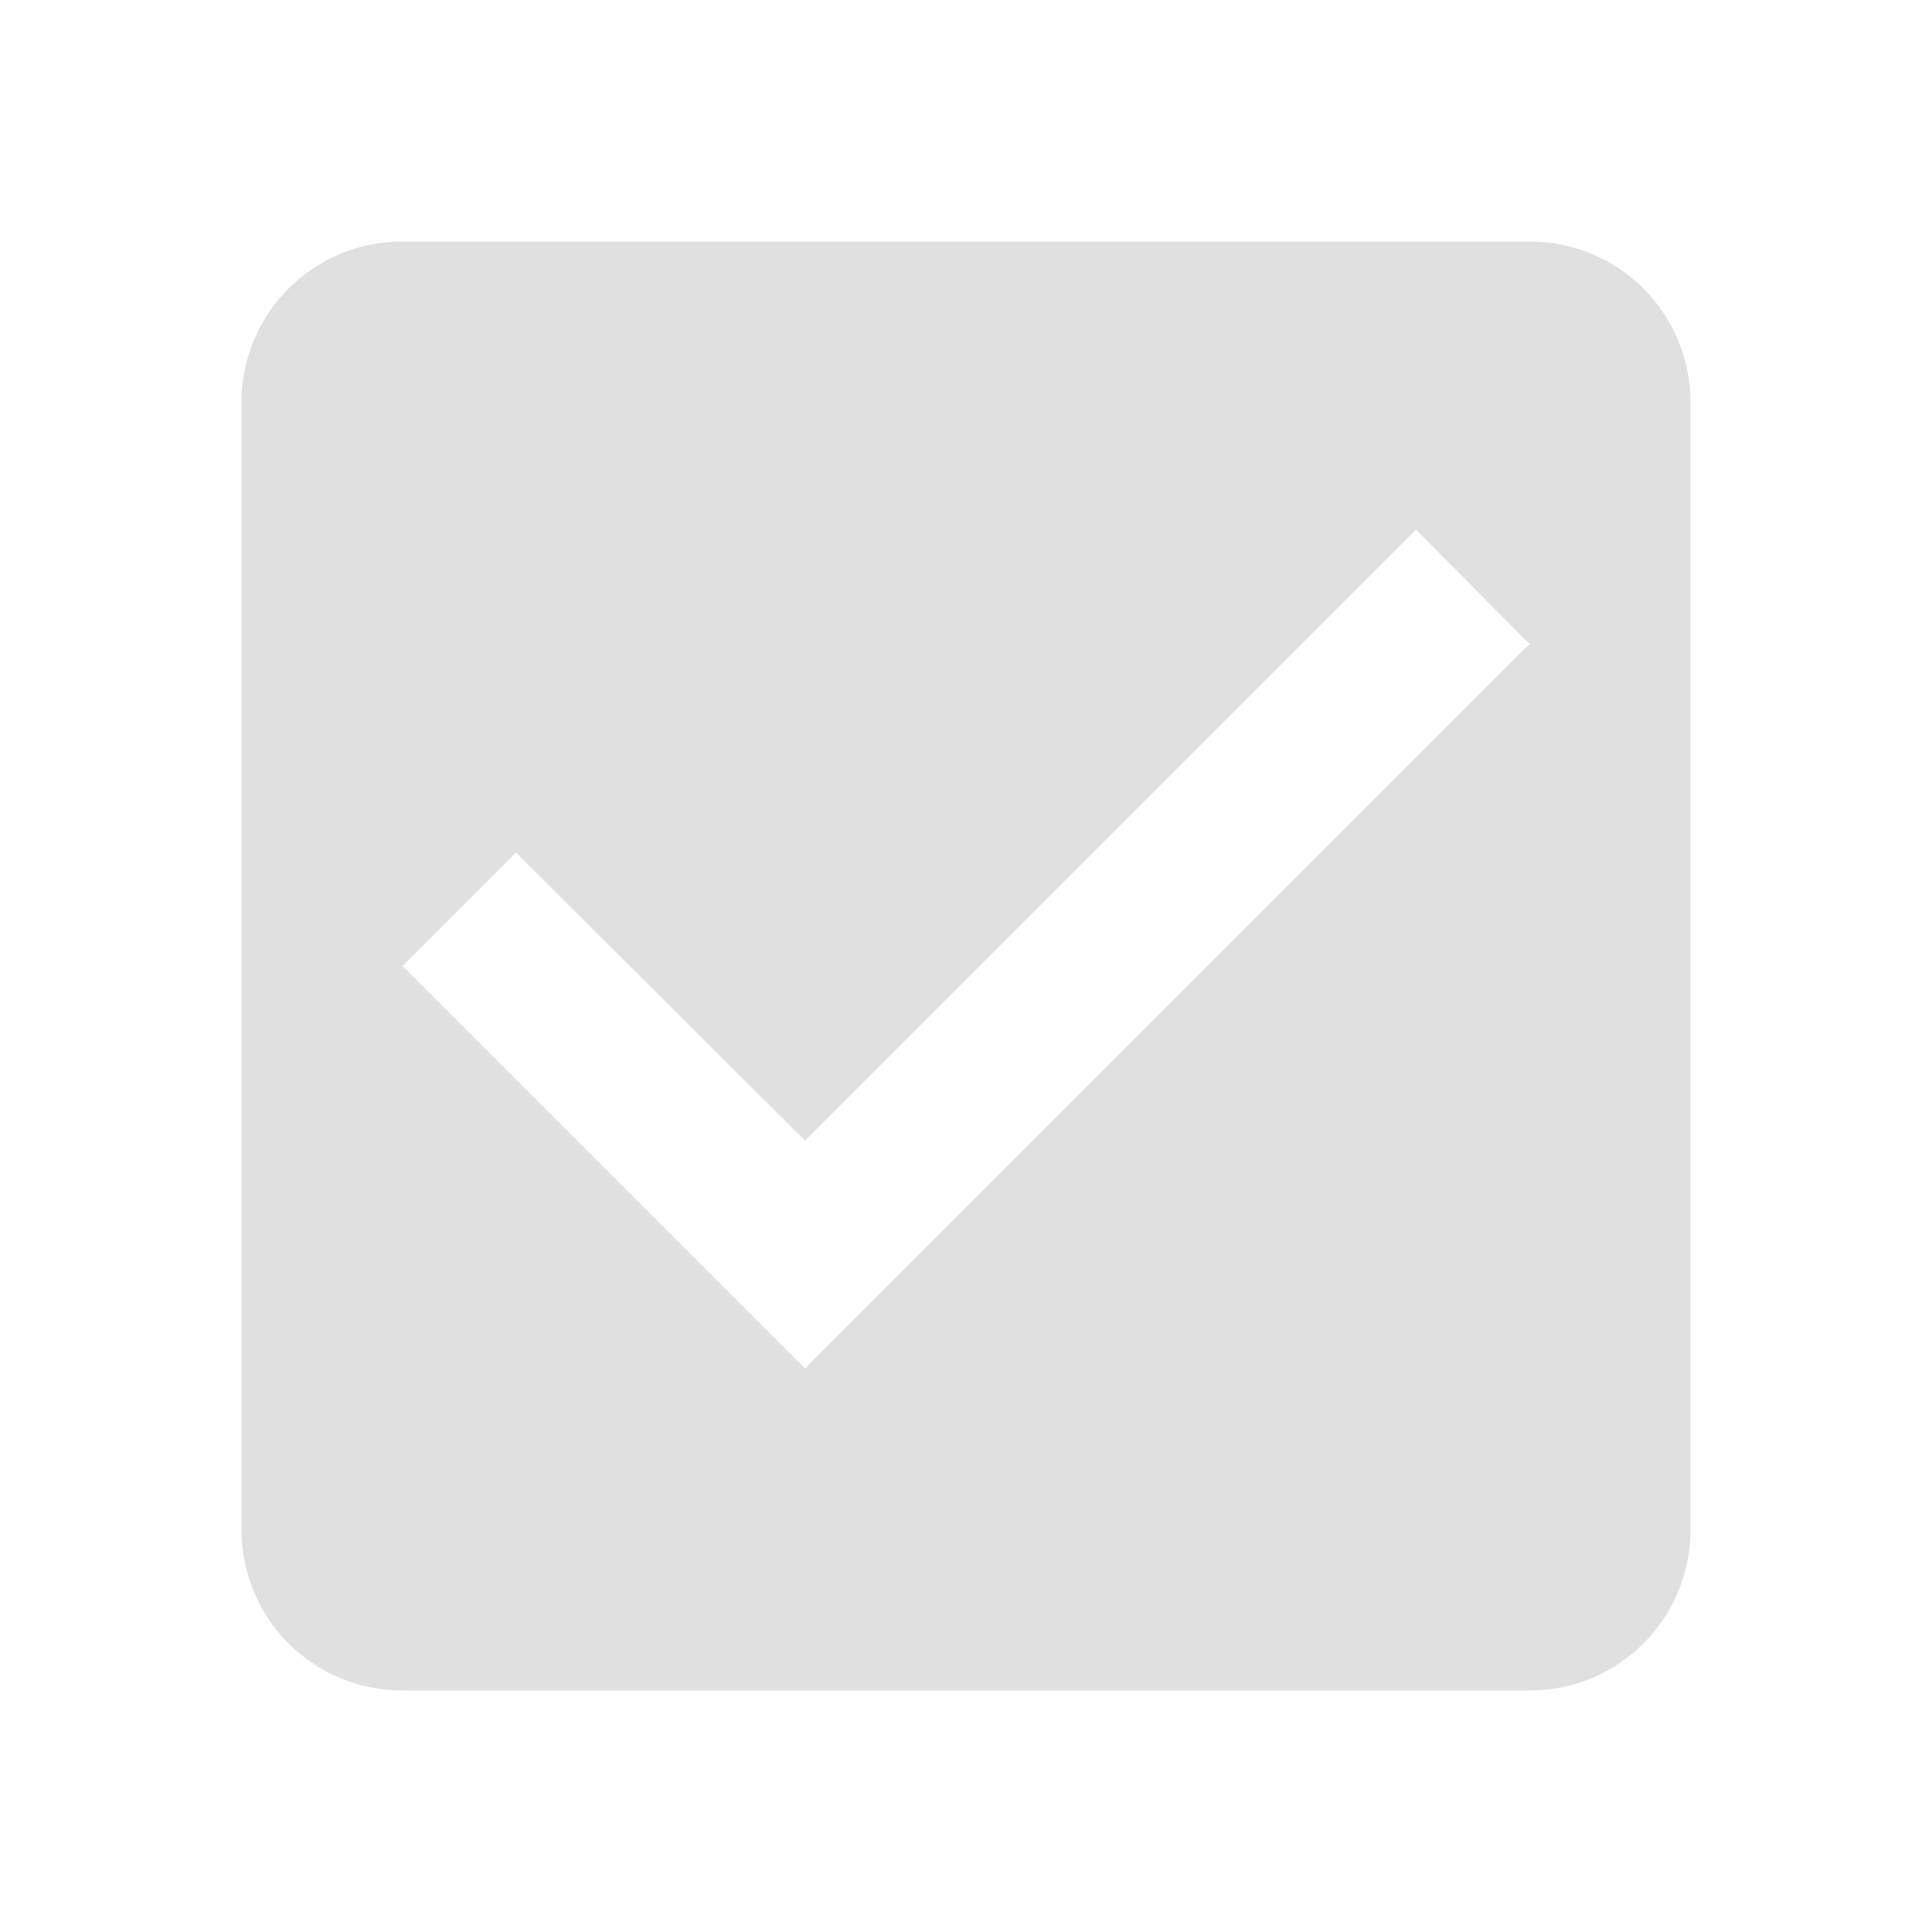
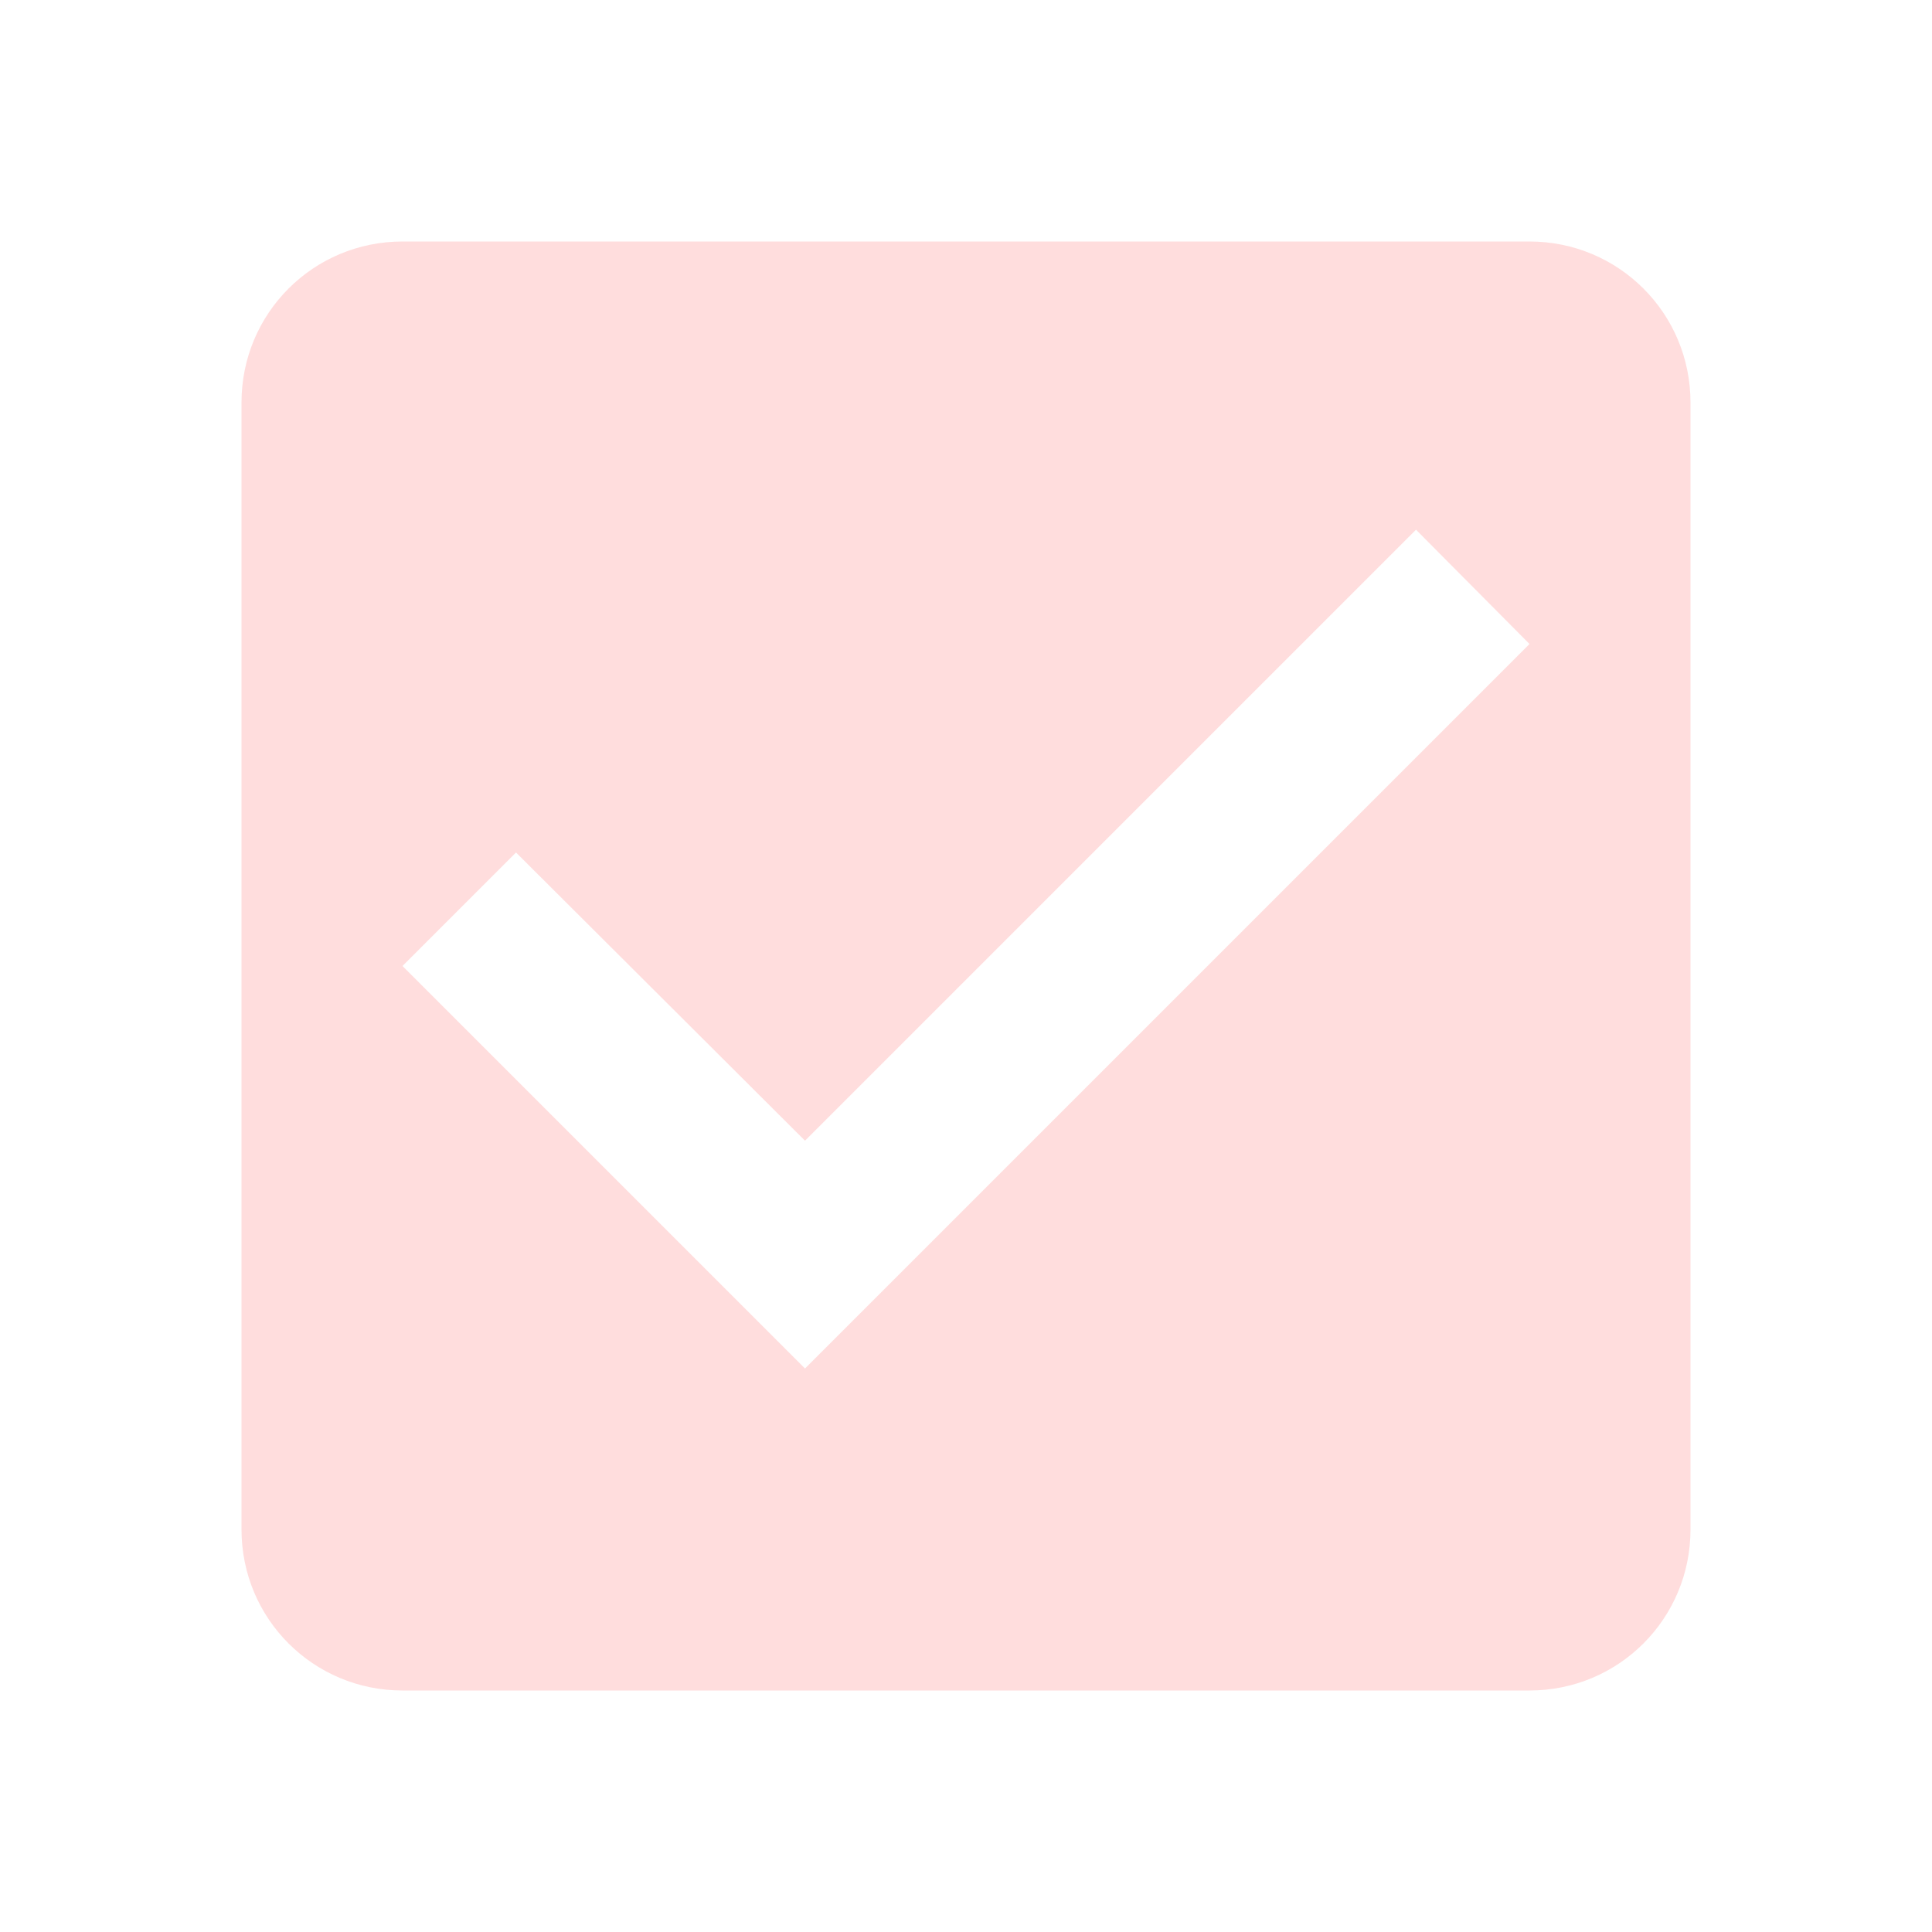
<svg xmlns="http://www.w3.org/2000/svg" width="24" height="24" fill="#000000" version="1.1" viewBox="0 0 24 24" id="svg4">
  <defs id="defs8" />
-   <path d="m5 3c-1.108 0-2 0.892-2 2v14c0 1.108 0.892 2 2 2h14c1.108 0 2-0.892 2-2v-14c0-1.108-0.892-2-2-2zm12.59 3.58 1.41 1.42-9 9-5-5 1.41-1.41 3.59 3.58z" fill="#616161" style="paint-order:stroke fill markers;fill:#e0e0e0;fill-opacity:1" id="path2" />
+   <path d="m5 3c-1.108 0-2 0.892-2 2v14c0 1.108 0.892 2 2 2h14c1.108 0 2-0.892 2-2v-14c0-1.108-0.892-2-2-2zm12.59 3.58 1.41 1.42-9 9-5-5 1.41-1.41 3.59 3.58z" fill="#616161" style="paint-order:stroke fill markers;fill:#ffdddd;fill-opacity:1" id="path2" />
</svg>
